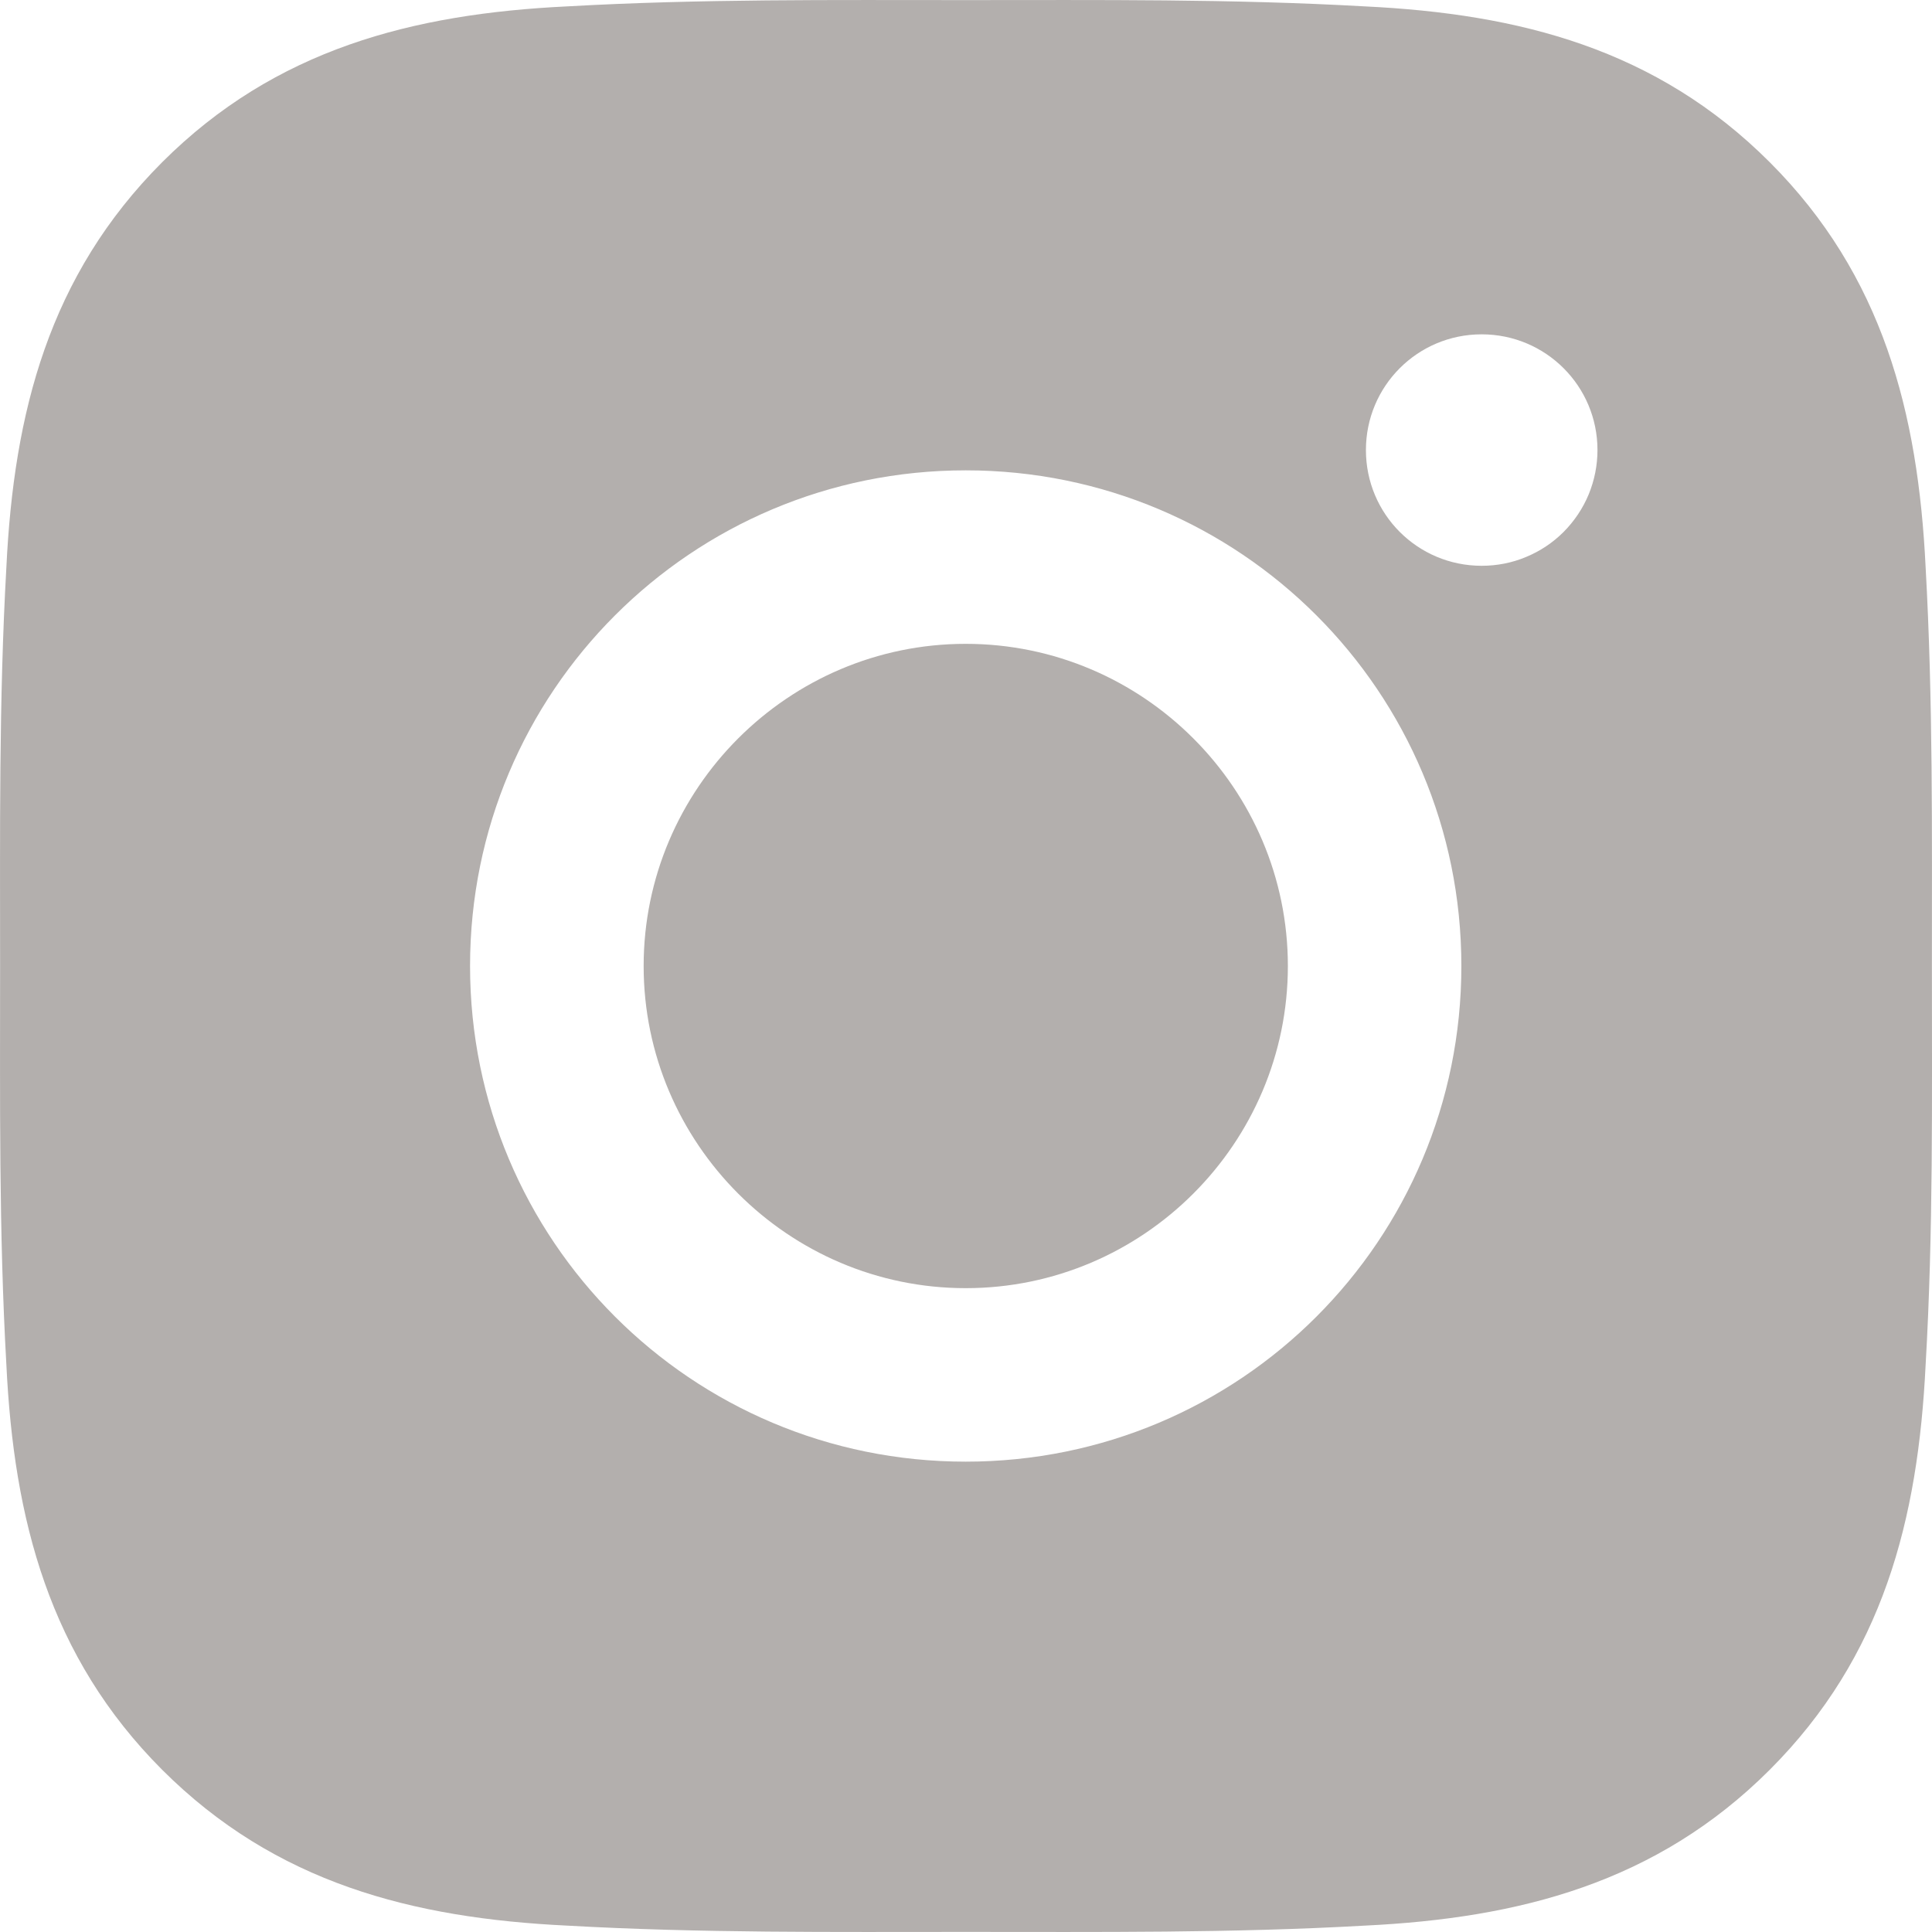
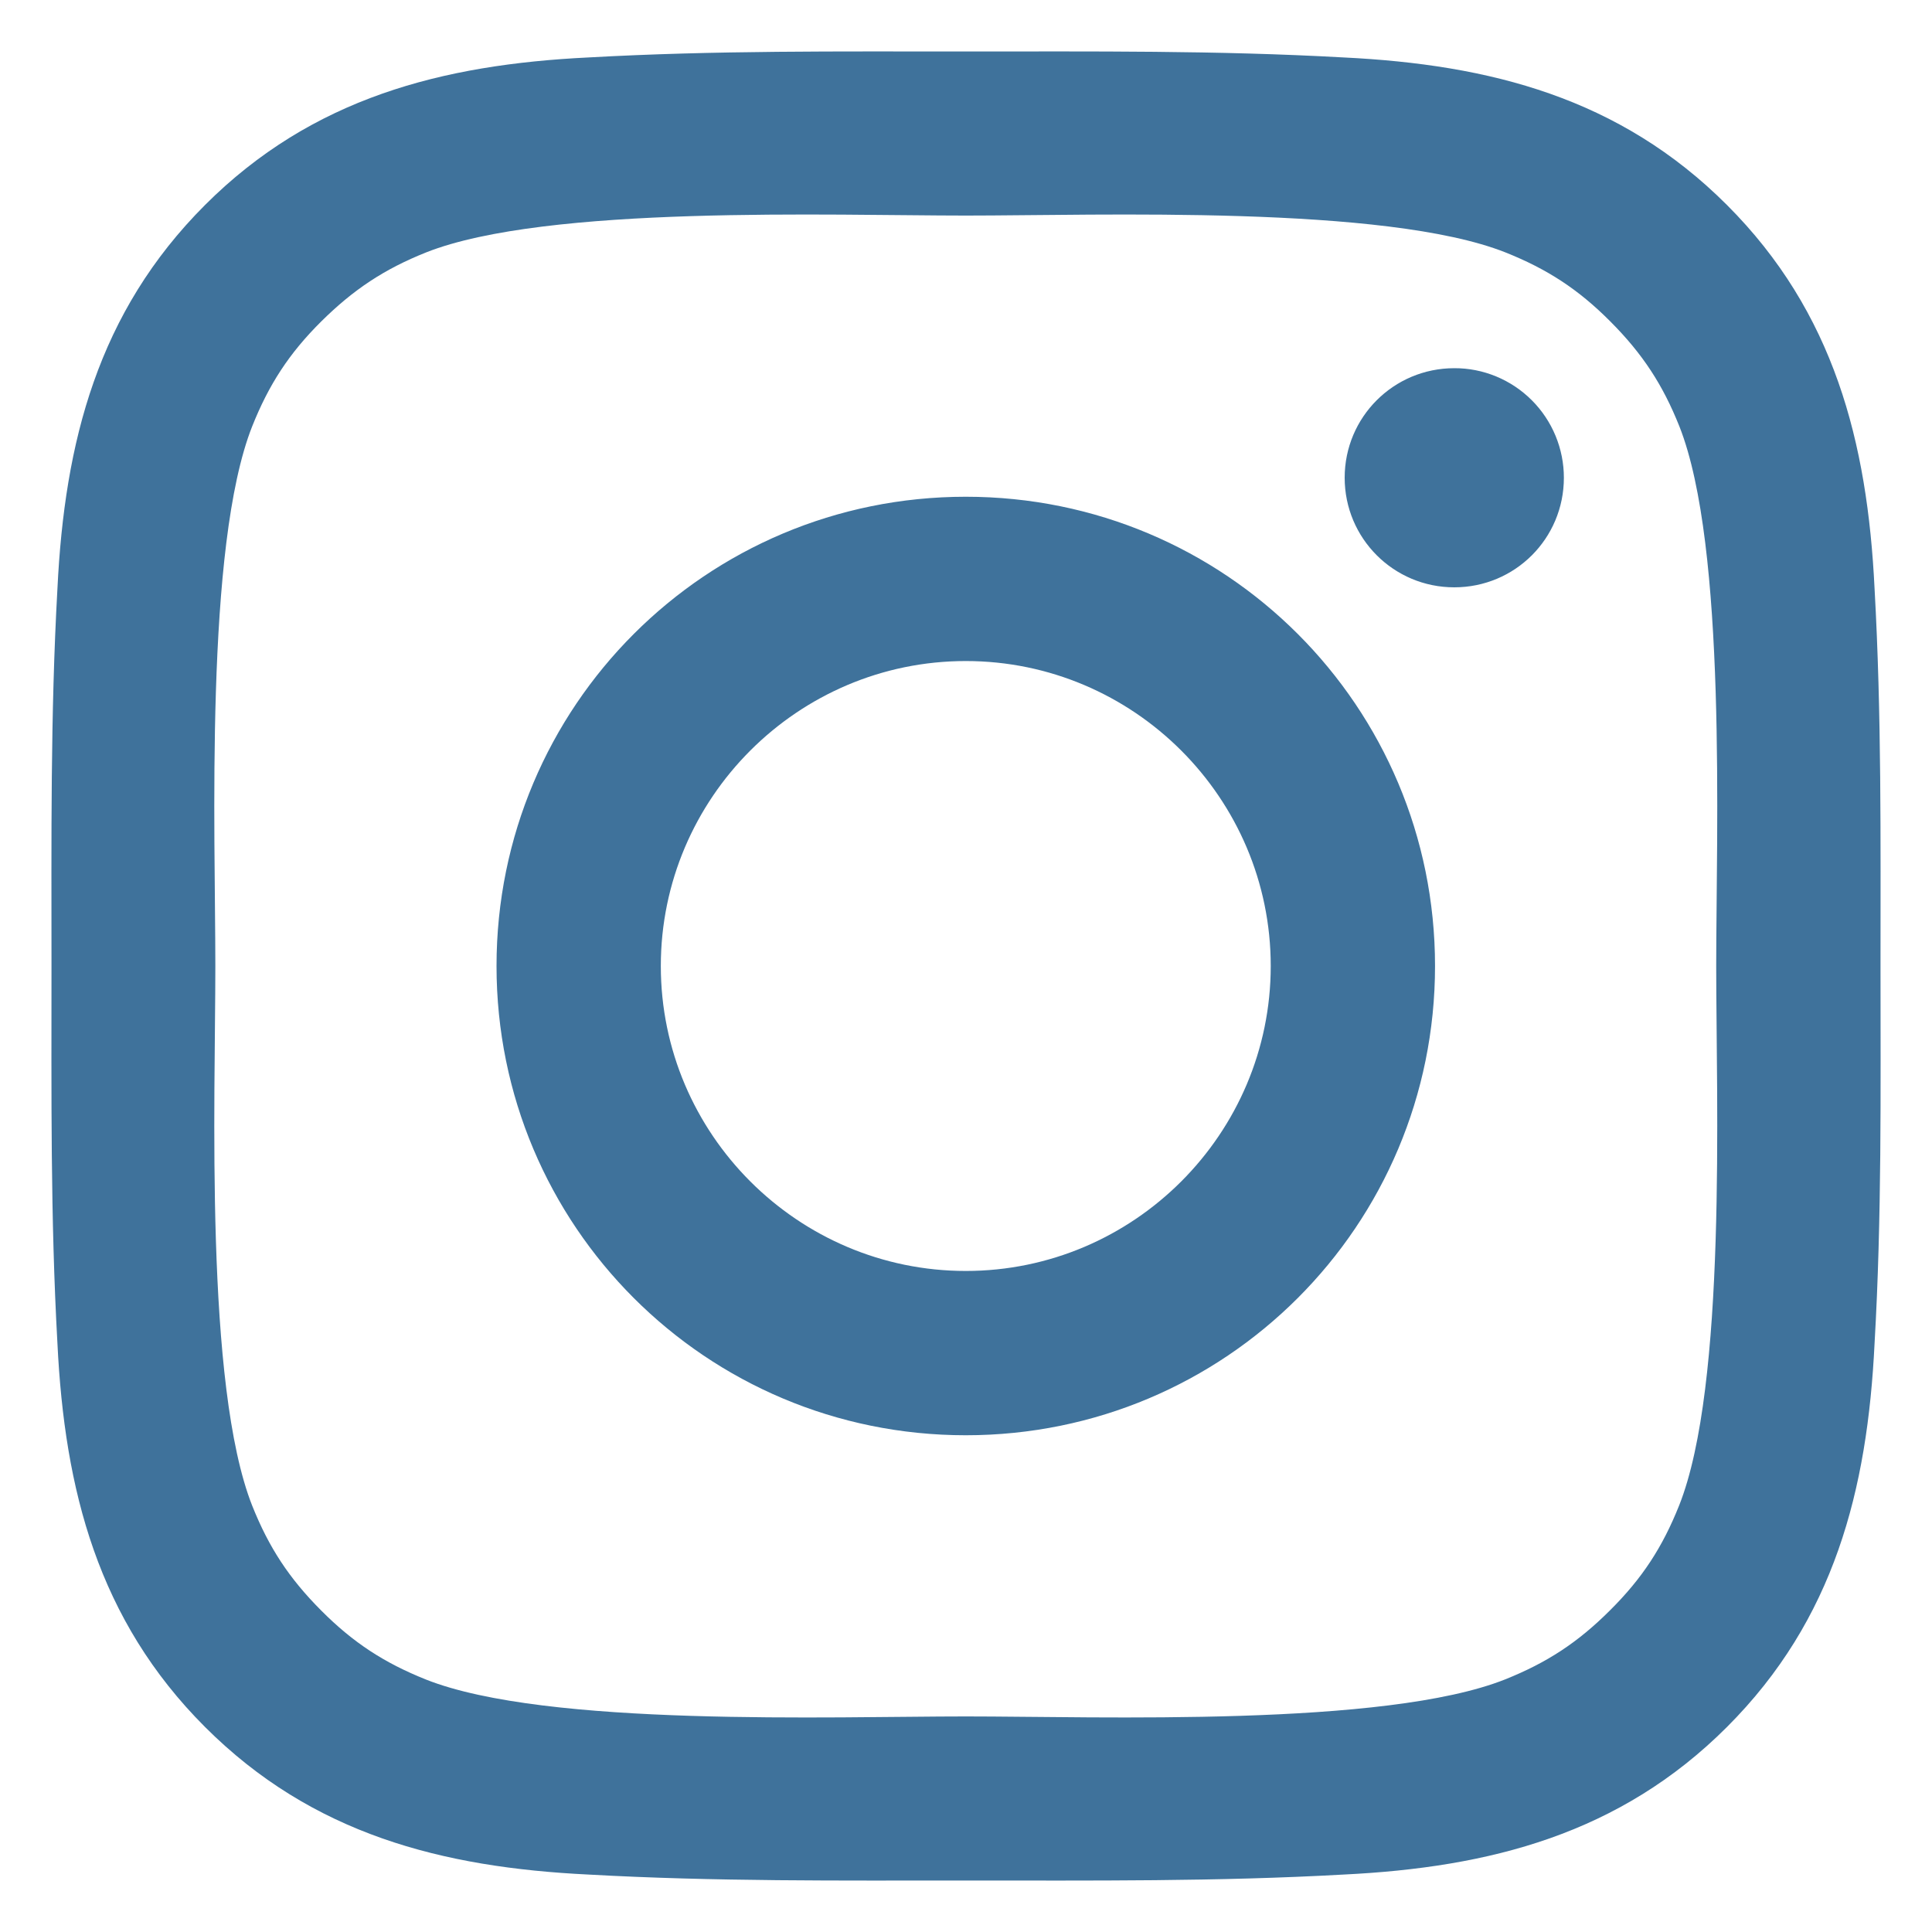
- <svg xmlns="http://www.w3.org/2000/svg" width="20" height="20" viewBox="0 0 20 20" fill="none">
-   <path d="M9.997 6.665C8.161 6.665 6.663 8.164 6.663 10C6.663 11.836 8.161 13.335 9.997 13.335C11.834 13.335 13.332 11.836 13.332 10C13.332 8.164 11.834 6.665 9.997 6.665ZM19.999 10C19.999 8.619 20.011 7.251 19.934 5.872C19.856 4.271 19.491 2.85 18.32 1.679C17.147 0.506 15.729 0.143 14.127 0.066C12.747 -0.012 11.378 0.001 10 0.001C8.619 0.001 7.251 -0.012 5.872 0.066C4.271 0.143 2.85 0.509 1.679 1.679C0.506 2.853 0.143 4.271 0.066 5.872C-0.012 7.253 0.001 8.622 0.001 10C0.001 11.378 -0.012 12.749 0.066 14.128C0.143 15.729 0.509 17.15 1.679 18.321C2.853 19.494 4.271 19.857 5.872 19.934C7.253 20.012 8.621 19.999 10 19.999C11.381 19.999 12.749 20.012 14.127 19.934C15.729 19.857 17.149 19.491 18.32 18.321C19.494 17.147 19.856 15.729 19.934 14.128C20.014 12.749 19.999 11.381 19.999 10ZM9.997 15.131C7.158 15.131 4.866 12.839 4.866 10C4.866 7.161 7.158 4.869 9.997 4.869C12.837 4.869 15.128 7.161 15.128 10C15.128 12.839 12.837 15.131 9.997 15.131ZM15.338 5.857C14.675 5.857 14.14 5.322 14.14 4.659C14.14 3.996 14.675 3.461 15.338 3.461C16.001 3.461 16.537 3.996 16.537 4.659C16.537 4.816 16.506 4.972 16.446 5.118C16.386 5.263 16.297 5.395 16.186 5.507C16.075 5.618 15.943 5.706 15.797 5.766C15.652 5.827 15.496 5.857 15.338 5.857Z" fill="#B3AFAD" />
+ <svg xmlns="http://www.w3.org/2000/svg" width="26" height="26" viewBox="0 0 26 26" fill="none">
+   <path d="M12.997 6.685C9.502 6.685 6.682 9.505 6.682 13C6.682 16.495 9.502 19.315 12.997 19.315C16.492 19.315 19.312 16.495 19.312 13C19.312 9.505 16.492 6.685 12.997 6.685ZM12.997 17.104C10.737 17.104 8.893 15.26 8.893 13C8.893 10.74 10.737 8.896 12.997 8.896C15.257 8.896 17.101 10.74 17.101 13C17.101 15.26 15.257 17.104 12.997 17.104ZM19.571 4.955C18.755 4.955 18.096 5.613 18.096 6.429C18.096 7.245 18.755 7.904 19.571 7.904C20.387 7.904 21.046 7.248 21.046 6.429C21.046 6.236 21.008 6.044 20.934 5.865C20.86 5.686 20.751 5.523 20.614 5.386C20.477 5.249 20.314 5.14 20.135 5.066C19.956 4.992 19.764 4.954 19.571 4.955ZM25.307 13C25.307 11.3 25.322 9.616 25.227 7.92C25.131 5.949 24.682 4.2 23.241 2.759C21.797 1.315 20.051 0.869 18.08 0.773C16.381 0.678 14.697 0.693 13 0.693C11.3 0.693 9.616 0.678 7.92 0.773C5.949 0.869 4.2 1.318 2.759 2.759C1.315 4.203 0.869 5.949 0.773 7.92C0.678 9.619 0.693 11.303 0.693 13C0.693 14.697 0.678 16.384 0.773 18.08C0.869 20.051 1.318 21.8 2.759 23.241C4.203 24.685 5.949 25.131 7.92 25.227C9.619 25.322 11.303 25.307 13 25.307C14.7 25.307 16.384 25.322 18.08 25.227C20.051 25.131 21.8 24.682 23.241 23.241C24.685 21.797 25.131 20.051 25.227 18.08C25.325 16.384 25.307 14.7 25.307 13ZM22.597 20.26C22.373 20.821 22.102 21.239 21.668 21.67C21.233 22.105 20.818 22.375 20.257 22.6C18.638 23.244 14.792 23.099 12.997 23.099C11.202 23.099 7.353 23.244 5.734 22.603C5.173 22.379 4.755 22.108 4.323 21.674C3.889 21.239 3.618 20.824 3.394 20.263C2.753 18.641 2.898 14.795 2.898 13C2.898 11.205 2.753 7.356 3.394 5.737C3.618 5.176 3.889 4.757 4.323 4.326C4.758 3.895 5.173 3.621 5.734 3.397C7.353 2.756 11.202 2.901 12.997 2.901C14.792 2.901 18.641 2.756 20.26 3.397C20.821 3.621 21.239 3.892 21.671 4.326C22.105 4.761 22.376 5.176 22.6 5.737C23.241 7.356 23.096 11.205 23.096 13C23.096 14.795 23.241 18.641 22.597 20.26Z" fill="#3F729B" />
</svg>
